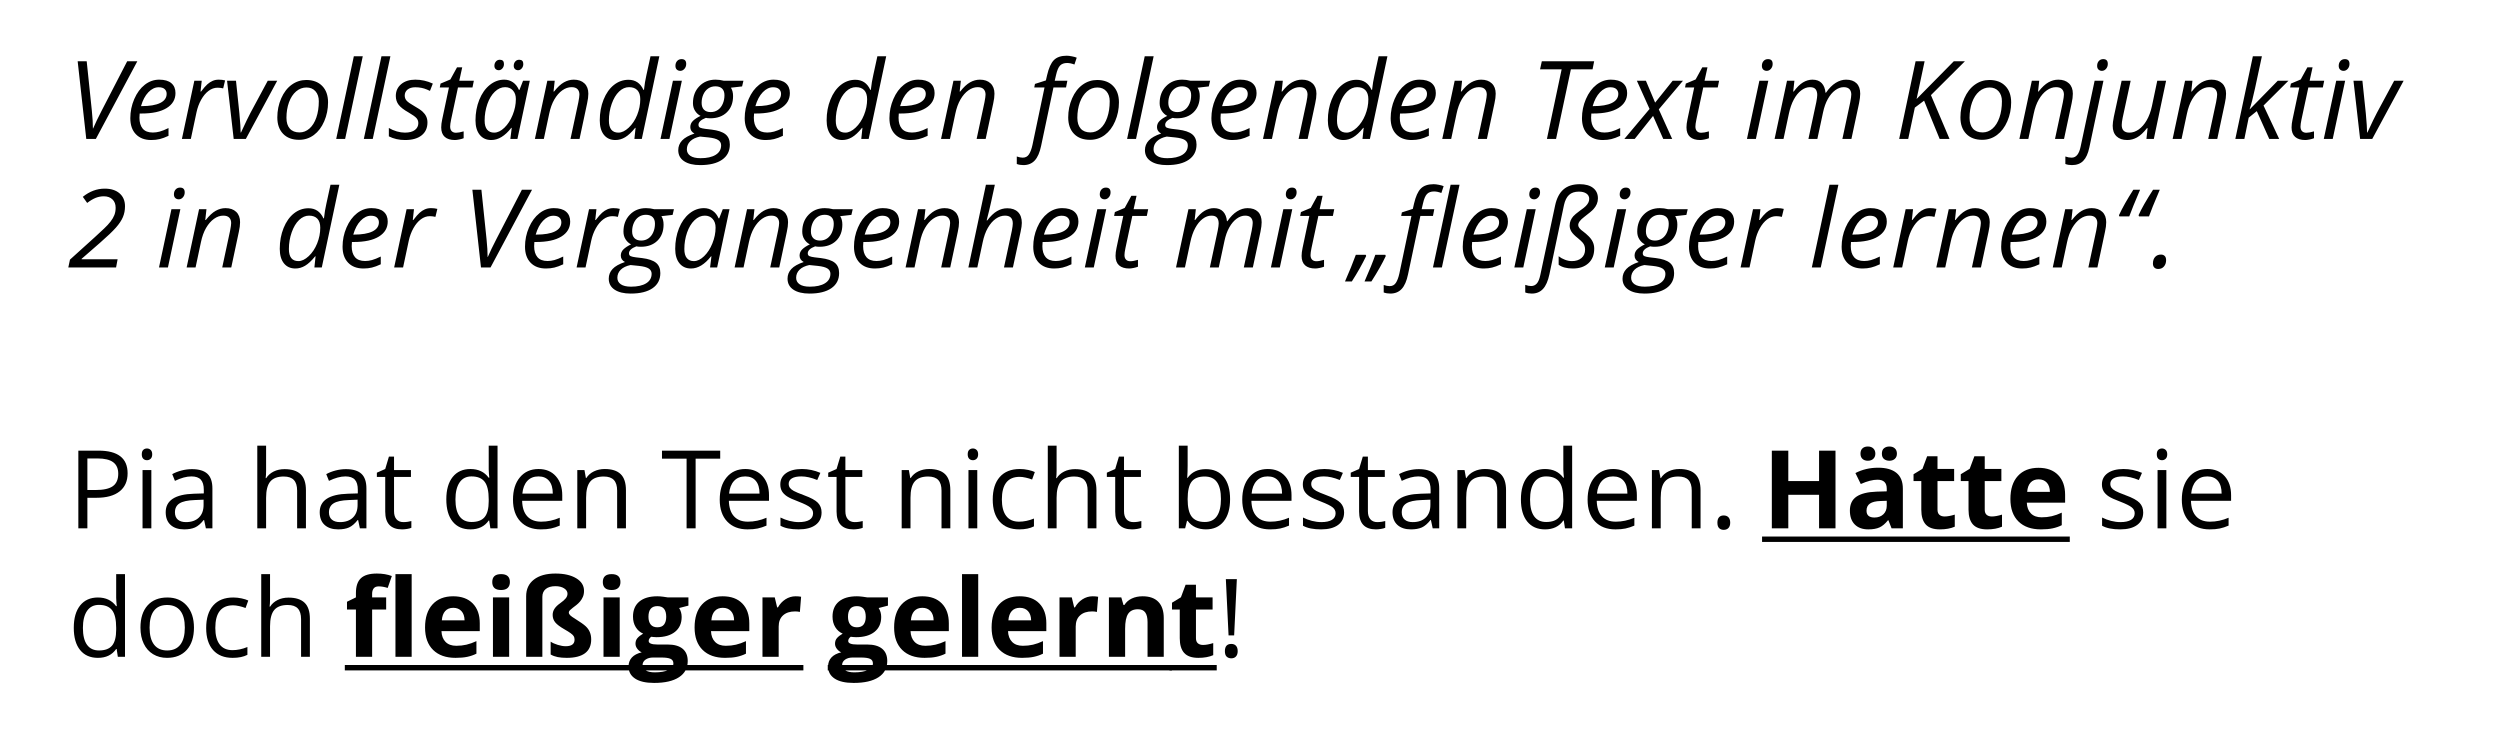
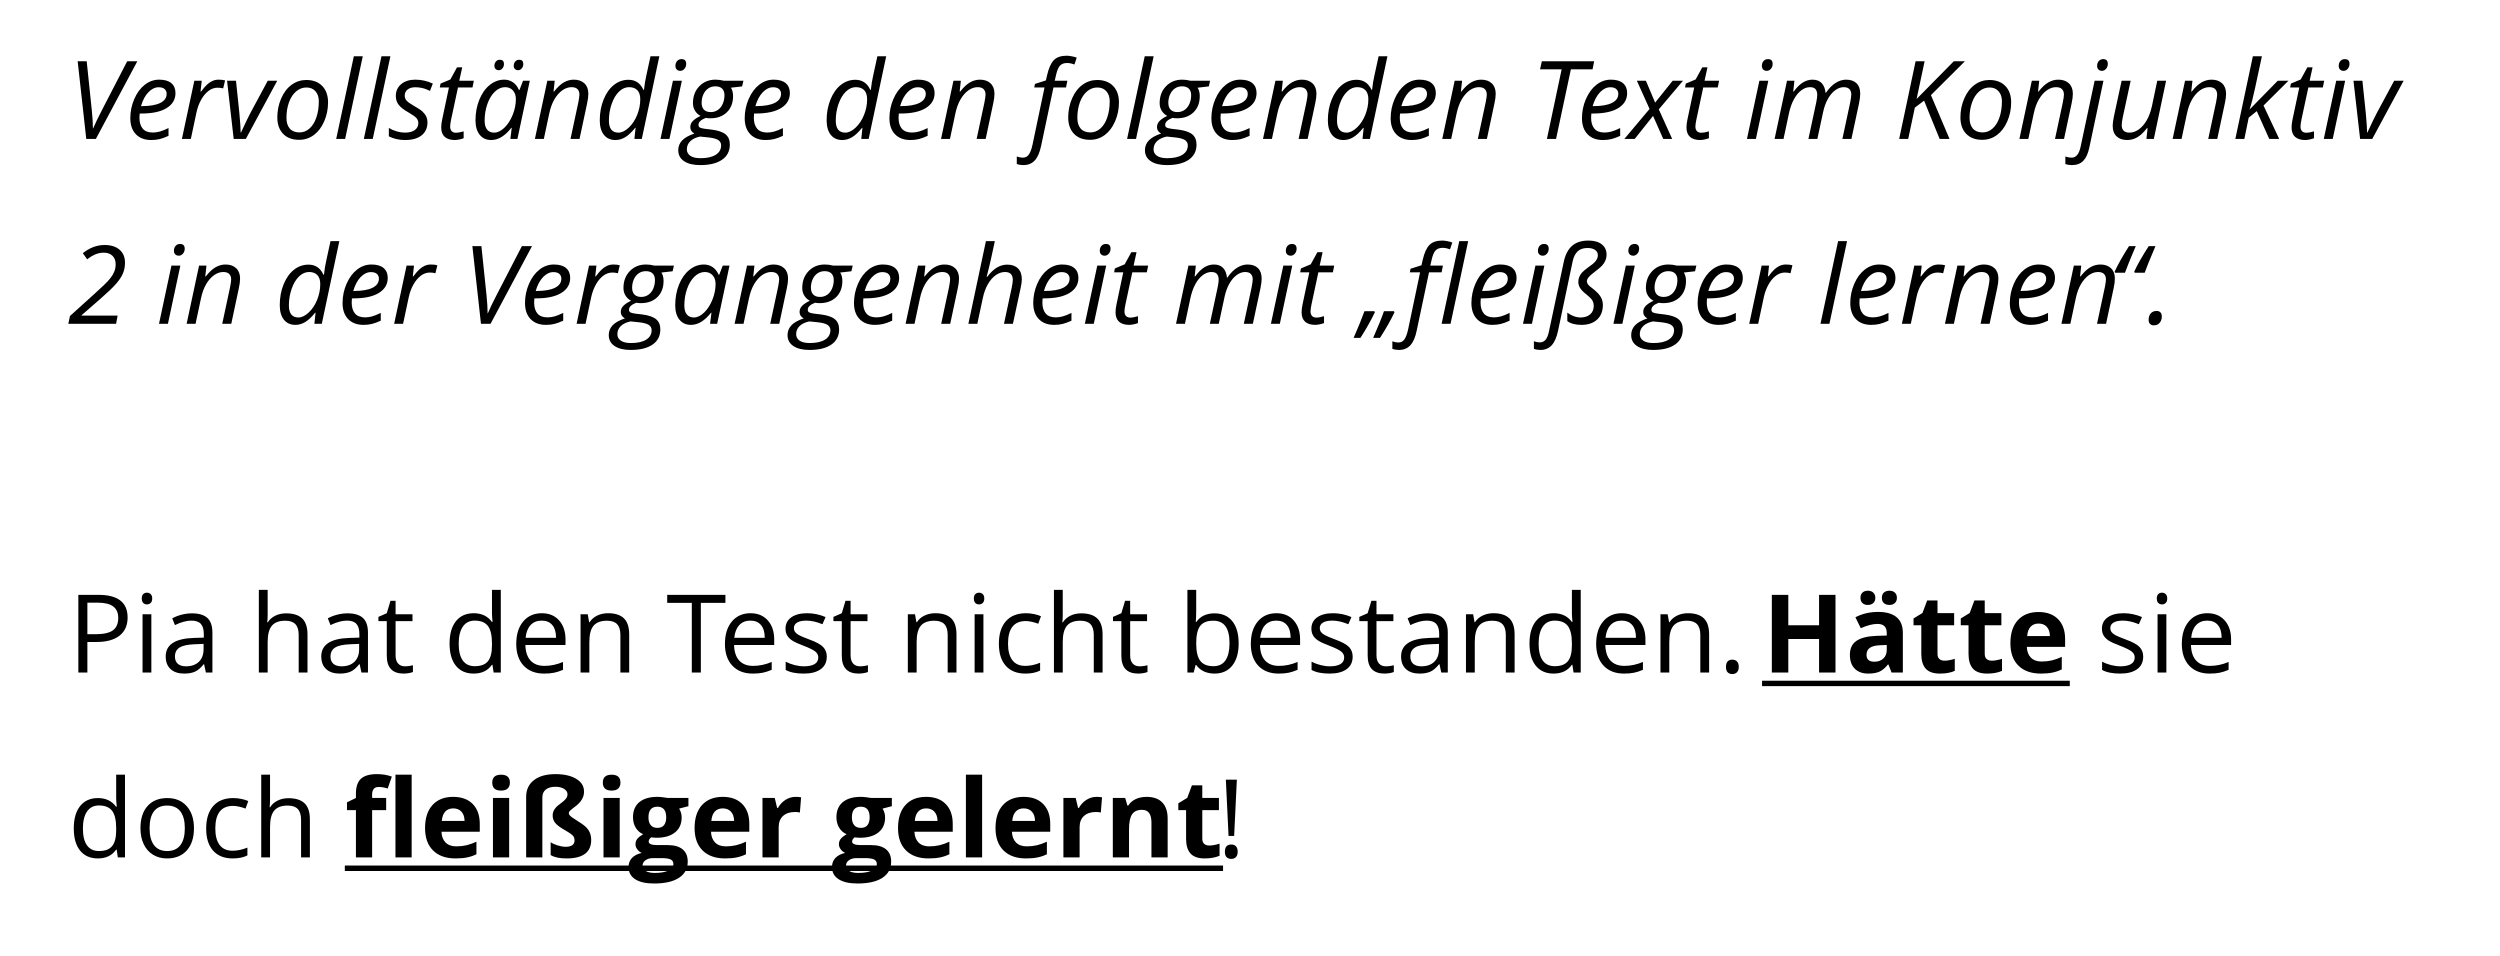
- <svg xmlns="http://www.w3.org/2000/svg" width="1907" height="573" xml:space="preserve" overflow="hidden">
+ <svg xmlns="http://www.w3.org/2000/svg" width="1907" height="729" xml:space="preserve" overflow="hidden">
  <g transform="translate(-1081 -811)">
    <g>
      <text fill="#000000" fill-opacity="1" font-family="Open Sans,Open Sans_MSFontService,sans-serif" font-style="italic" font-variant="normal" font-weight="400" font-stretch="normal" font-size="83" text-anchor="start" direction="ltr" writing-mode="lr-tb" unicode-bidi="normal" text-decoration="none" transform="matrix(1 0 0 1 1132.62 917)">Vervollständige den folgenden Text im Konjunktiv </text>
-       <text fill="#000000" fill-opacity="1" font-family="Open Sans,Open Sans_MSFontService,sans-serif" font-style="italic" font-variant="normal" font-weight="400" font-stretch="normal" font-size="83" text-anchor="start" direction="ltr" writing-mode="lr-tb" unicode-bidi="normal" text-decoration="none" transform="matrix(1 0 0 1 1132.62 1015)">2 in der Vergangenheit mit </text>
-       <text fill="#000000" fill-opacity="1" font-family="Open Sans,Open Sans_MSFontService,sans-serif" font-style="italic" font-variant="normal" font-weight="400" font-stretch="normal" font-size="83" text-anchor="start" direction="ltr" writing-mode="lr-tb" unicode-bidi="normal" text-decoration="none" transform="matrix(1 0 0 1 2111 1015)">„fleißiger lernen“. </text>
-       <text fill="#000000" fill-opacity="1" font-family="Open Sans,Open Sans_MSFontService,sans-serif" font-style="normal" font-variant="normal" font-weight="400" font-stretch="normal" font-size="83" text-anchor="start" direction="ltr" writing-mode="lr-tb" unicode-bidi="normal" text-decoration="none" transform="matrix(1 0 0 1 1132.62 1214)">Pia</text>
-       <text fill="#000000" fill-opacity="1" font-family="Open Sans,Open Sans_MSFontService,sans-serif" font-style="normal" font-variant="normal" font-weight="400" font-stretch="normal" font-size="83" text-anchor="start" direction="ltr" writing-mode="lr-tb" unicode-bidi="normal" text-decoration="none" transform="matrix(1 0 0 1 1270.12 1214)">hat</text>
-       <text fill="#000000" fill-opacity="1" font-family="Open Sans,Open Sans_MSFontService,sans-serif" font-style="normal" font-variant="normal" font-weight="400" font-stretch="normal" font-size="83" text-anchor="start" direction="ltr" writing-mode="lr-tb" unicode-bidi="normal" text-decoration="none" transform="matrix(1 0 0 1 1416.79 1214)">den</text>
-       <text fill="#000000" fill-opacity="1" font-family="Open Sans,Open Sans_MSFontService,sans-serif" font-style="normal" font-variant="normal" font-weight="400" font-stretch="normal" font-size="83" text-anchor="start" direction="ltr" writing-mode="lr-tb" unicode-bidi="normal" text-decoration="none" transform="matrix(1 0 0 1 1585.23 1214)">Test</text>
-       <text fill="#000000" fill-opacity="1" font-family="Open Sans,Open Sans_MSFontService,sans-serif" font-style="normal" font-variant="normal" font-weight="400" font-stretch="normal" font-size="83" text-anchor="start" direction="ltr" writing-mode="lr-tb" unicode-bidi="normal" text-decoration="none" transform="matrix(1 0 0 1 1761.66 1214)">nicht</text>
-       <text fill="#000000" fill-opacity="1" font-family="Open Sans,Open Sans_MSFontService,sans-serif" font-style="normal" font-variant="normal" font-weight="400" font-stretch="normal" font-size="83" text-anchor="start" direction="ltr" writing-mode="lr-tb" unicode-bidi="normal" text-decoration="none" transform="matrix(1 0 0 1 1973.07 1214)">bestanden. </text>
-       <text fill="#000000" fill-opacity="1" font-family="Open Sans,Open Sans_MSFontService,sans-serif" font-style="normal" font-variant="normal" font-weight="700" font-stretch="normal" font-size="83" text-anchor="start" direction="ltr" writing-mode="lr-tb" unicode-bidi="normal" text-decoration="underline" transform="matrix(1 0 0 1 2425.1 1214)">Hätte</text>
-       <text fill="#000000" fill-opacity="1" font-family="Open Sans,Open Sans_MSFontService,sans-serif" font-style="normal" font-variant="normal" font-weight="400" font-stretch="normal" font-size="83" text-anchor="start" direction="ltr" writing-mode="lr-tb" unicode-bidi="normal" text-decoration="none" transform="matrix(1 0 0 1 2680.05 1214)">sie </text>
-       <text fill="#000000" fill-opacity="1" font-family="Open Sans,Open Sans_MSFontService,sans-serif" font-style="normal" font-variant="normal" font-weight="400" font-stretch="normal" font-size="83" text-anchor="start" direction="ltr" writing-mode="lr-tb" unicode-bidi="normal" text-decoration="none" transform="matrix(1 0 0 1 1132.62 1312)">doch </text>
-       <text fill="#000000" fill-opacity="1" font-family="Open Sans,Open Sans_MSFontService,sans-serif" font-style="normal" font-variant="normal" font-weight="700" font-stretch="normal" font-size="83" text-anchor="start" direction="ltr" writing-mode="lr-tb" unicode-bidi="normal" text-decoration="underline" transform="matrix(1 0 0 1 1344.03 1312)">fleißiger</text>
-       <text fill="#000000" fill-opacity="1" font-family="Open Sans,Open Sans_MSFontService,sans-serif" font-style="normal" font-variant="normal" font-weight="700" font-stretch="normal" font-size="83" text-anchor="start" direction="ltr" writing-mode="lr-tb" unicode-bidi="normal" text-decoration="underline" transform="matrix(1 0 0 1 1712.41 1312)">gelern</text>
-       <text fill="#000000" fill-opacity="1" font-family="Open Sans,Open Sans_MSFontService,sans-serif" font-style="normal" font-variant="normal" font-weight="700" font-stretch="normal" font-size="83" text-anchor="start" direction="ltr" writing-mode="lr-tb" unicode-bidi="normal" text-decoration="underline" transform="matrix(1 0 0 1 1973.09 1312)">t</text>
-       <text fill="#000000" fill-opacity="1" font-family="Open Sans,Open Sans_MSFontService,sans-serif" font-style="normal" font-variant="normal" font-weight="400" font-stretch="normal" font-size="83" text-anchor="start" direction="ltr" writing-mode="lr-tb" unicode-bidi="normal" text-decoration="none" transform="matrix(1 0 0 1 2009.19 1312)">!</text>
+       <text fill="#000000" fill-opacity="1" font-family="Open Sans,Open Sans_MSFontService,sans-serif" font-style="italic" font-variant="normal" font-weight="400" font-stretch="normal" font-size="83" text-anchor="start" direction="ltr" writing-mode="lr-tb" unicode-bidi="normal" text-decoration="none" transform="matrix(1 0 0 1 1132.62 1058)">2 in der Vergangenheit mit „fleißiger lernen</text>
+       <text fill="#000000" fill-opacity="1" font-family="Open Sans,Open Sans_MSFontService,sans-serif" font-style="italic" font-variant="normal" font-weight="400" font-stretch="normal" font-size="83" text-anchor="start" direction="ltr" writing-mode="lr-tb" unicode-bidi="normal" text-decoration="none" transform="matrix(1 0 0 1 2689.08 1058)">“.</text>
+       <text fill="#000000" fill-opacity="1" font-family="Open Sans,Open Sans_MSFontService,sans-serif" font-style="normal" font-variant="normal" font-weight="400" font-stretch="normal" font-size="83" text-anchor="start" direction="ltr" writing-mode="lr-tb" unicode-bidi="normal" text-decoration="none" transform="matrix(1 0 0 1 1132.62 1324)">Pia hat den Test nicht bestanden. </text>
+       <text fill="#000000" fill-opacity="1" font-family="Open Sans,Open Sans_MSFontService,sans-serif" font-style="normal" font-variant="normal" font-weight="700" font-stretch="normal" font-size="83" text-anchor="start" direction="ltr" writing-mode="lr-tb" unicode-bidi="normal" text-decoration="underline" transform="matrix(1 0 0 1 2425.1 1324)">Hätte</text>
+       <text fill="#000000" fill-opacity="1" font-family="Open Sans,Open Sans_MSFontService,sans-serif" font-style="normal" font-variant="normal" font-weight="400" font-stretch="normal" font-size="83" text-anchor="start" direction="ltr" writing-mode="lr-tb" unicode-bidi="normal" text-decoration="none" transform="matrix(1 0 0 1 2680.05 1324)">sie</text>
+       <text fill="#000000" fill-opacity="1" font-family="Open Sans,Open Sans_MSFontService,sans-serif" font-style="normal" font-variant="normal" font-weight="400" font-stretch="normal" font-size="83" text-anchor="start" direction="ltr" writing-mode="lr-tb" unicode-bidi="normal" text-decoration="none" transform="matrix(1 0 0 1 1132.62 1465)">doch </text>
+       <text fill="#000000" fill-opacity="1" font-family="Open Sans,Open Sans_MSFontService,sans-serif" font-style="normal" font-variant="normal" font-weight="700" font-stretch="normal" font-size="83" text-anchor="start" direction="ltr" writing-mode="lr-tb" unicode-bidi="normal" text-decoration="underline" transform="matrix(1 0 0 1 1344.03 1465)">fleißiger gelernt</text>
+       <text fill="#000000" fill-opacity="1" font-family="Open Sans,Open Sans_MSFontService,sans-serif" font-style="normal" font-variant="normal" font-weight="400" font-stretch="normal" font-size="83" text-anchor="start" direction="ltr" writing-mode="lr-tb" unicode-bidi="normal" text-decoration="none" transform="matrix(1 0 0 1 2009.19 1465)">!</text>
    </g>
  </g>
</svg>
